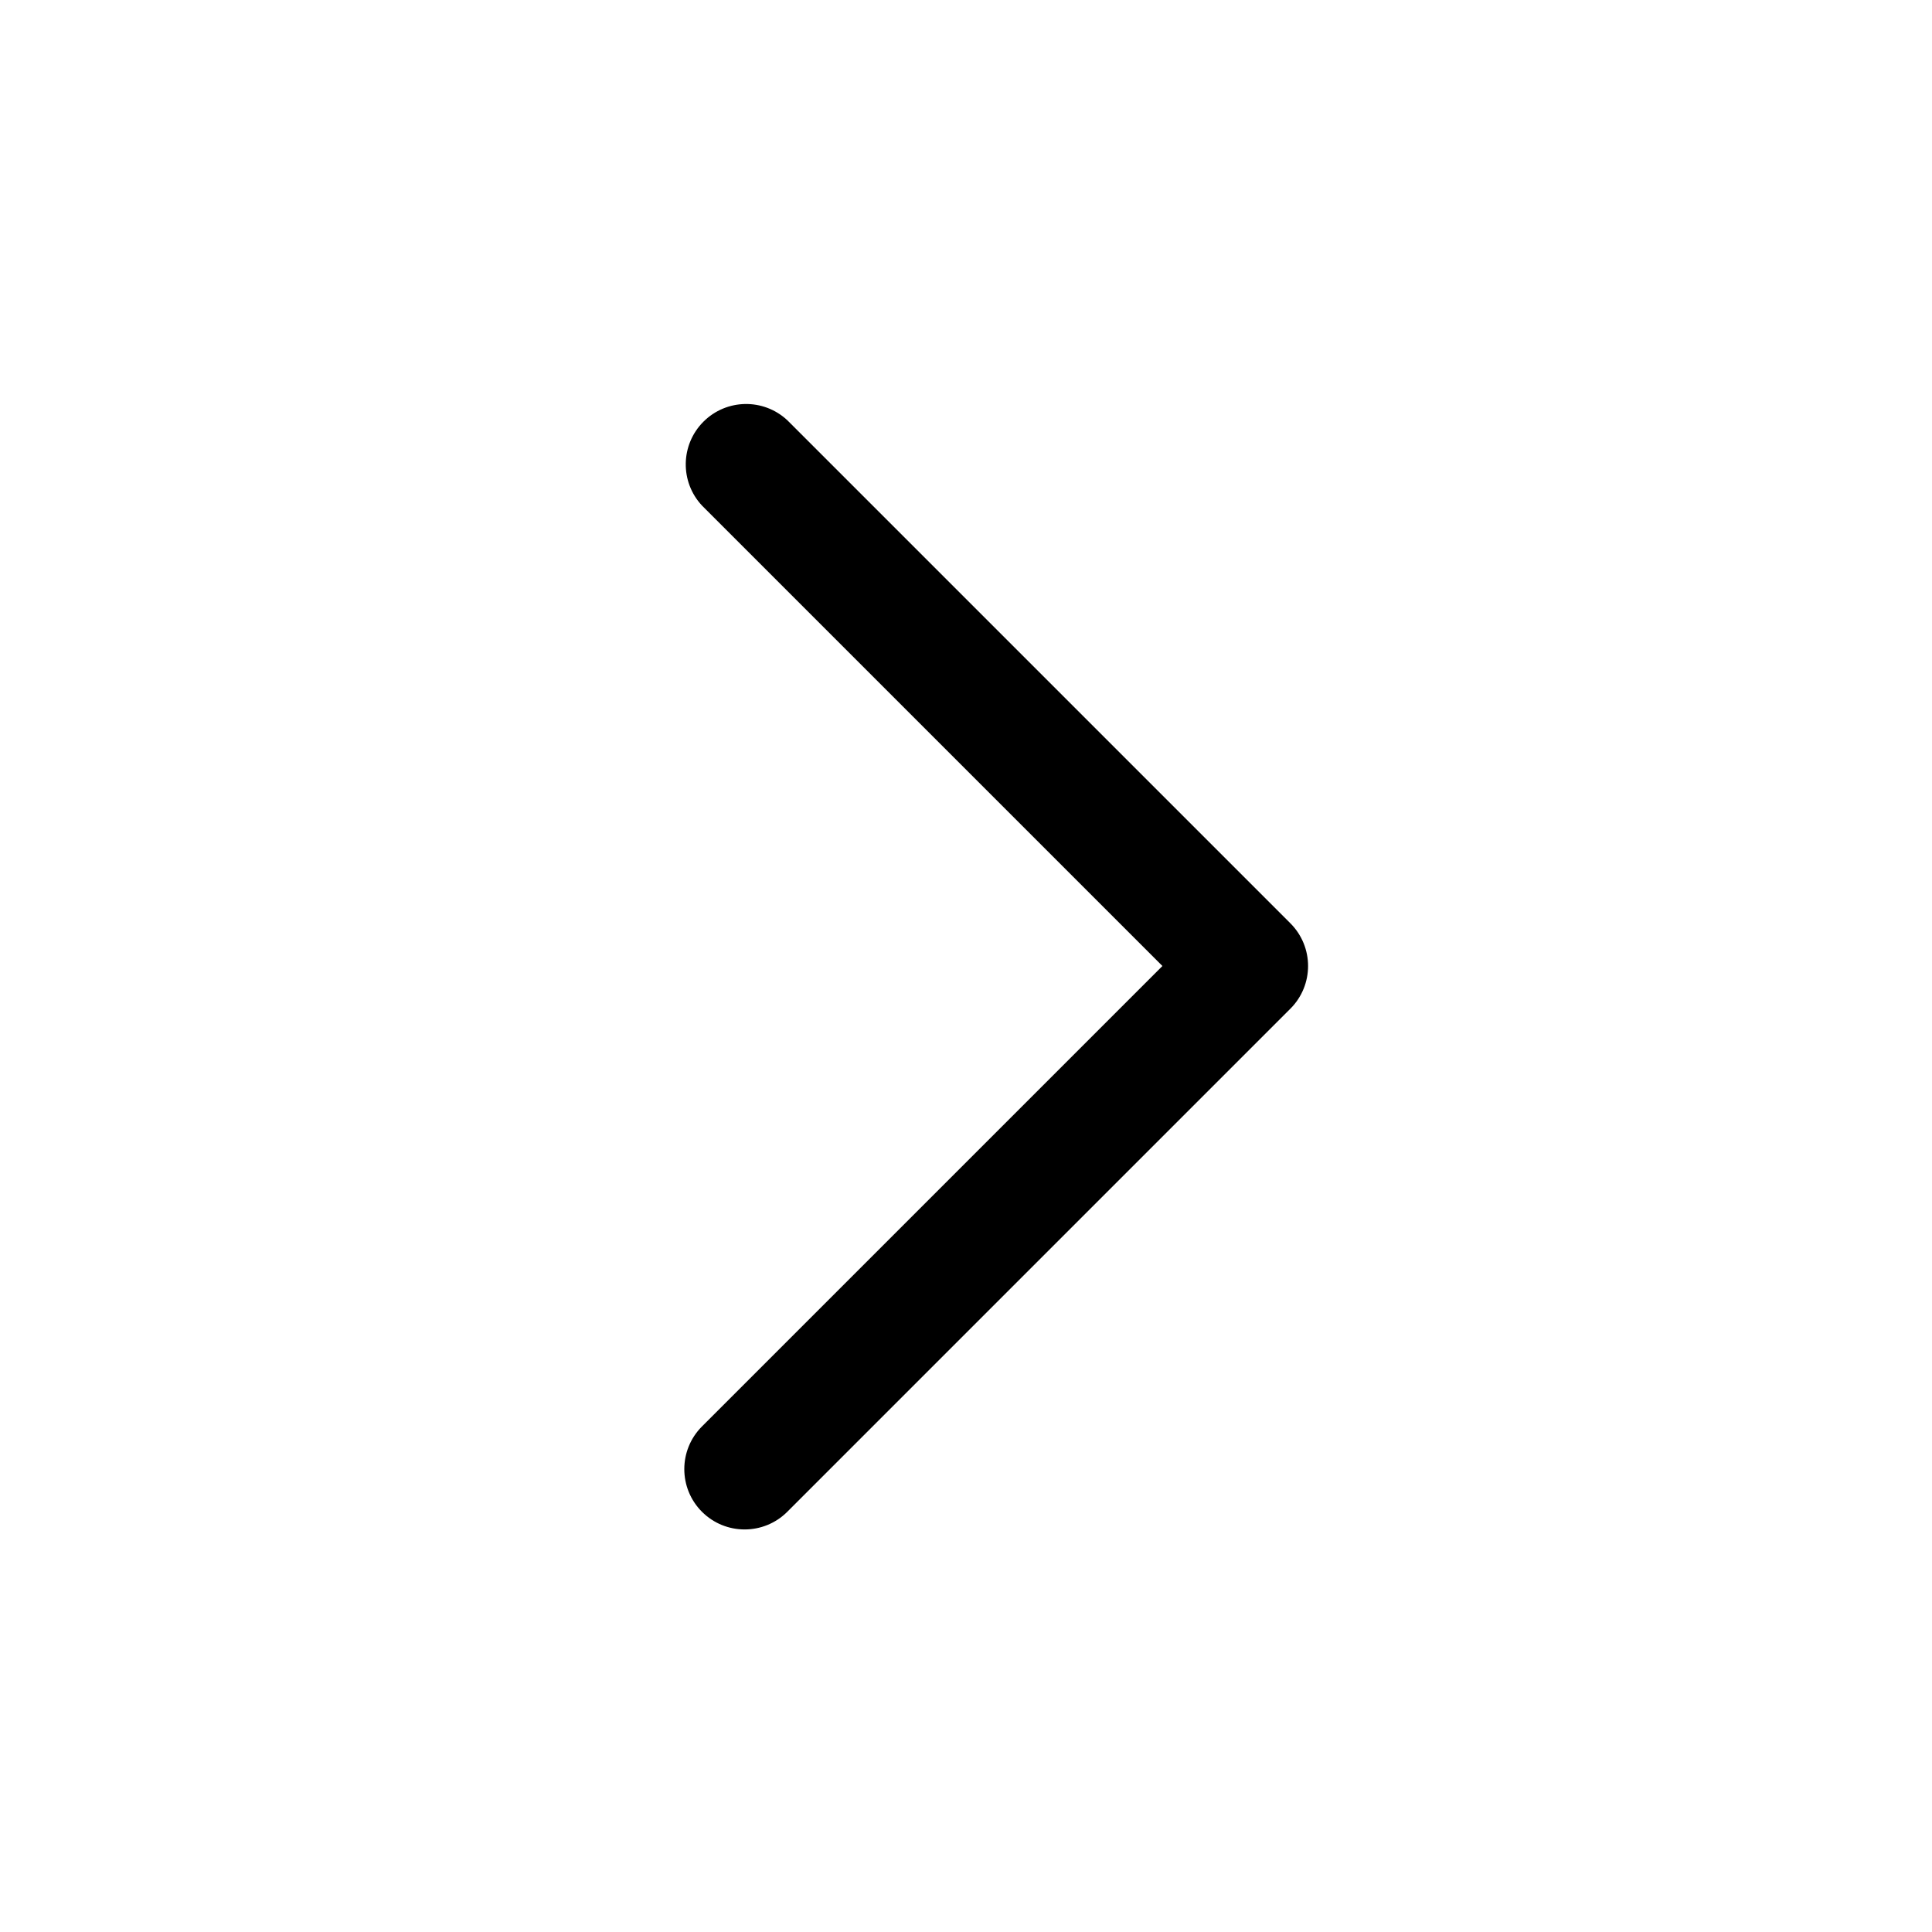
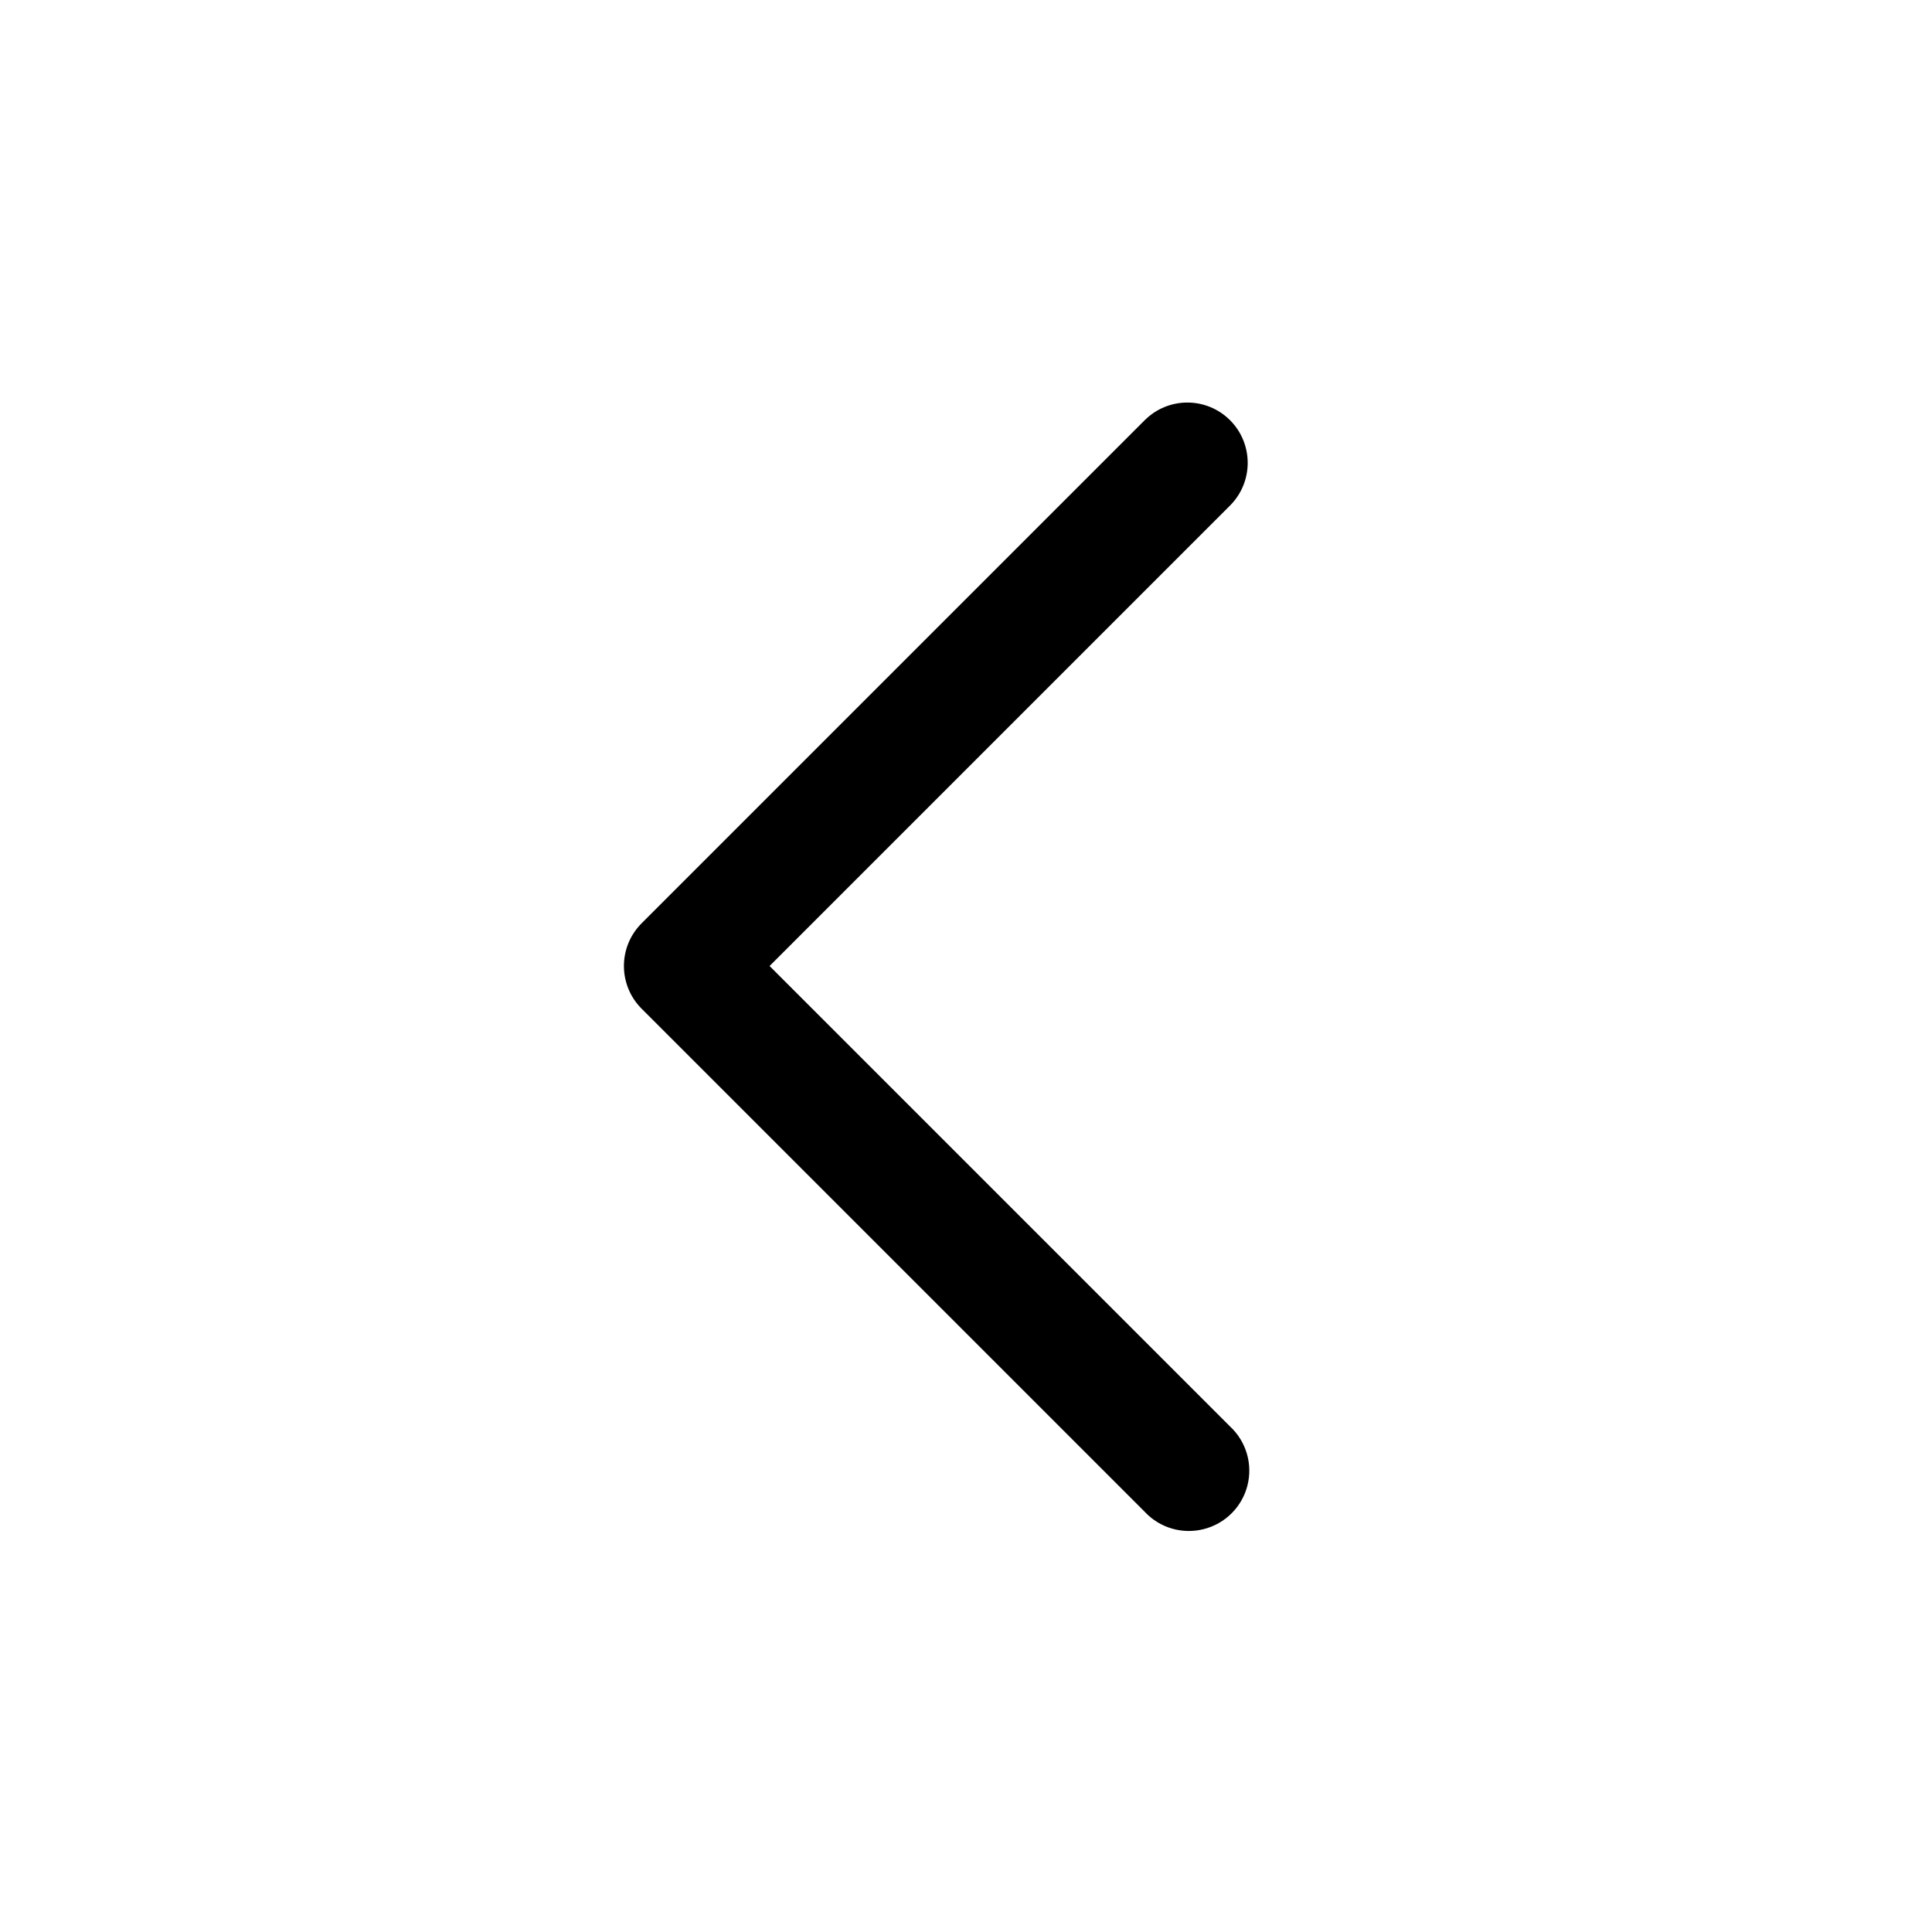
<svg xmlns="http://www.w3.org/2000/svg" viewBox="0 0 24 24" width="100%" height="100%">
-   <path class="neon-svg--fill" fill-rule="evenodd" d="M8.72 18.78a.75.75 0 001.06 0l6.25-6.25a.75.75 0 000-1.06L9.78 5.22a.75.75 0 00-1.06 1.06L14.44 12l-5.72 5.72a.75.75 0 000 1.06z" />
+   <path class="neon-svg--fill" d="M15.28 5.22a.75.75 0 0 1 0 1.06L9.56 12l5.72 5.72a.749.749 0 0 1-.326 1.275.749.749 0 0 1-.734-.215l-6.25-6.25a.75.75 0 0 1 0-1.06l6.25-6.25a.75.75 0 0 1 1.06 0Z" />
</svg>
